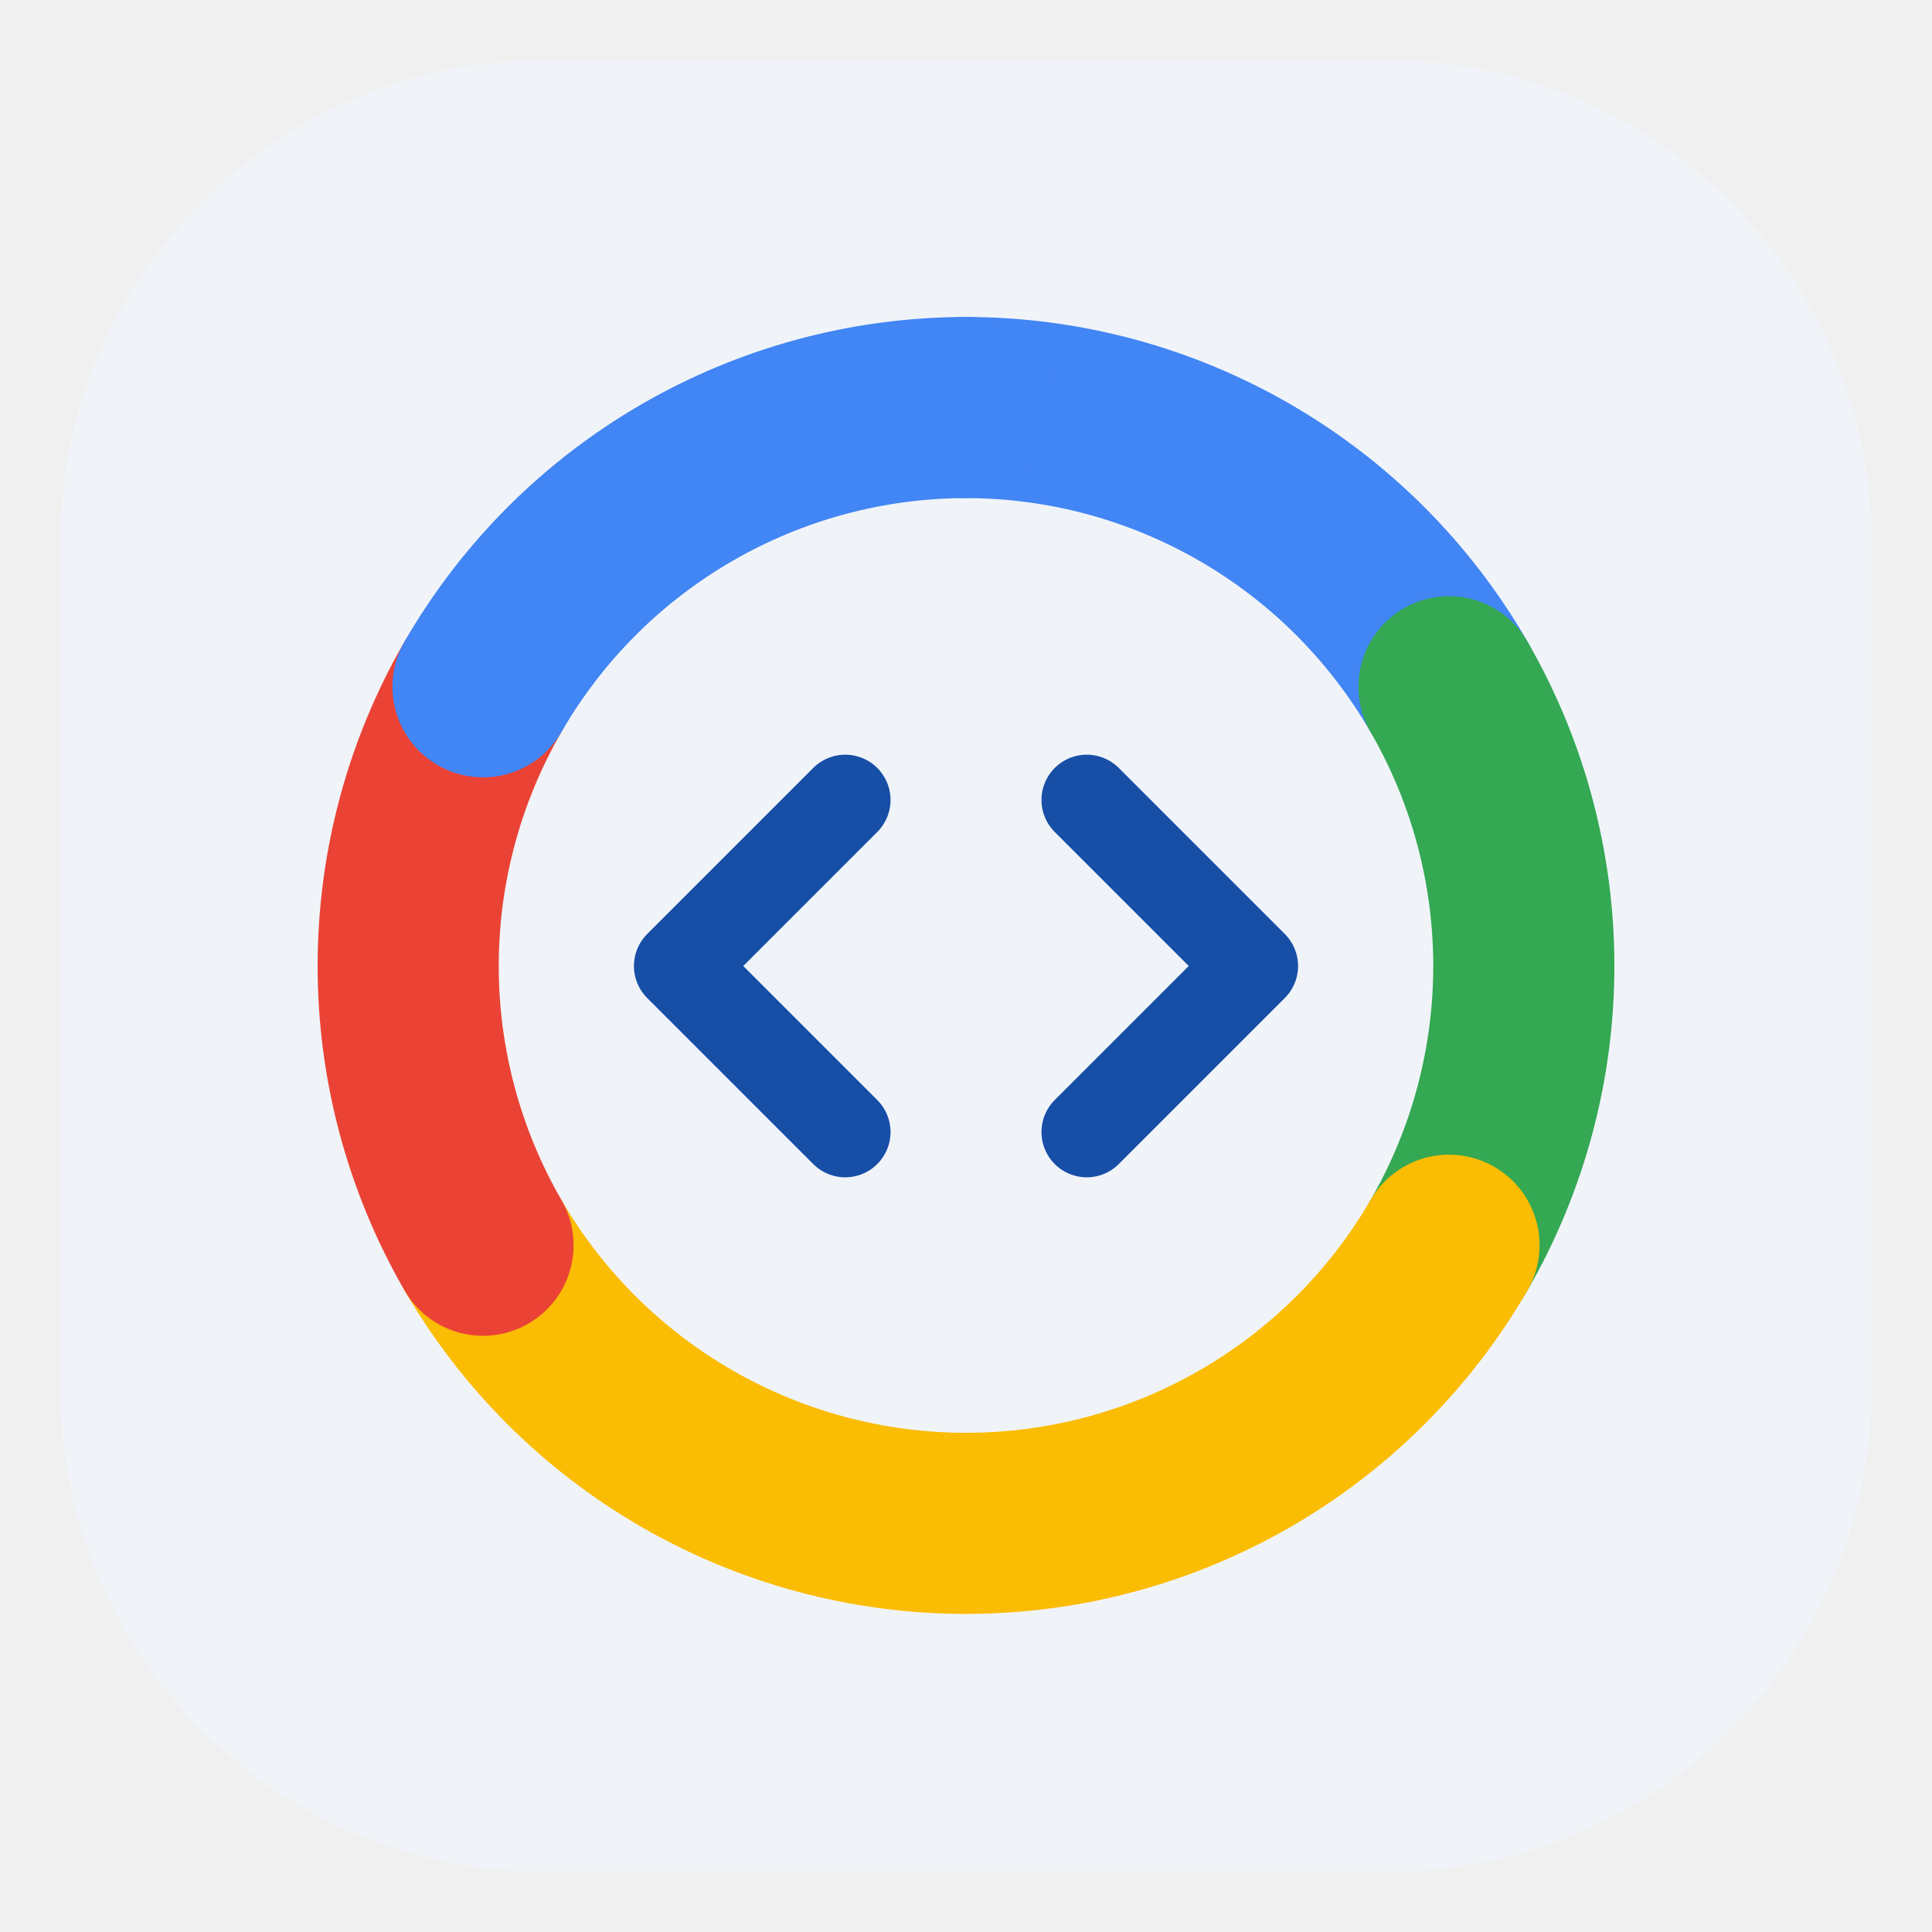
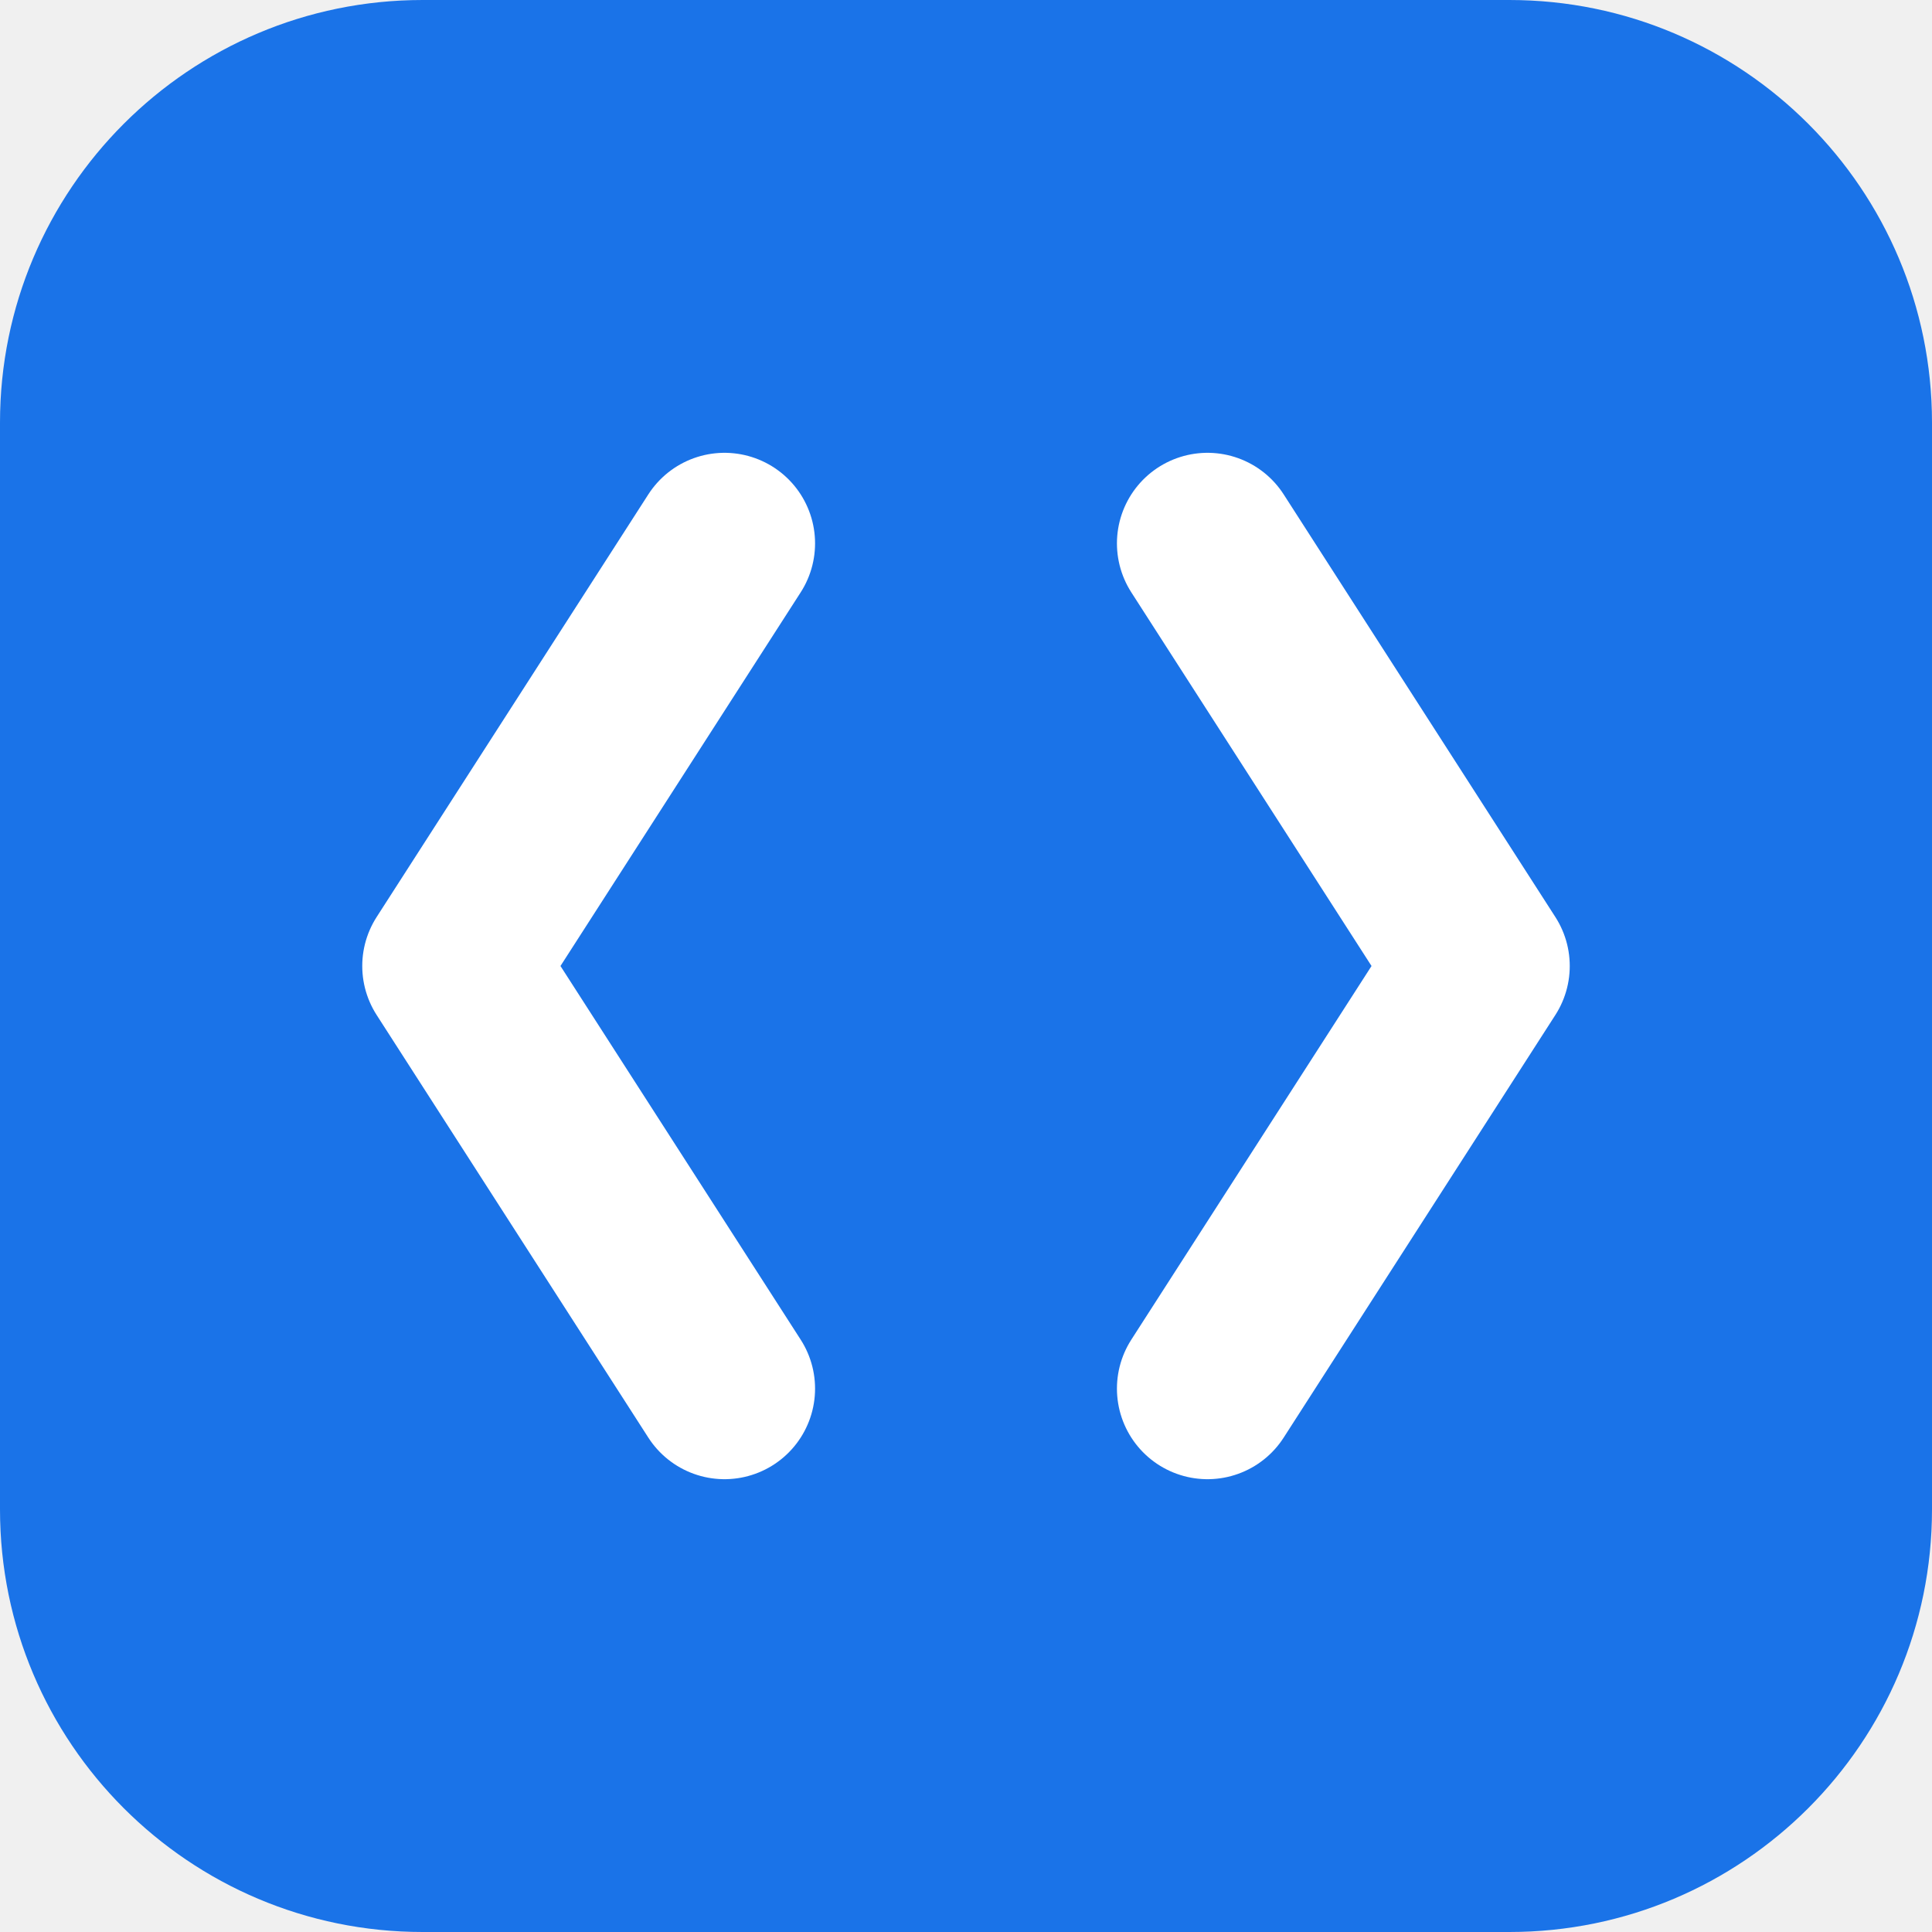
<svg xmlns="http://www.w3.org/2000/svg" viewBox="0 0 128 128">
-   <rect x="4" y="4" width="120" height="120" rx="32" fill="#f0f4f9" />
-   <path d="M64 27a37 37 0 0 1 32 18.5" fill="none" stroke="#4285f4" stroke-width="12" stroke-linecap="round" />
-   <path d="M96 45.5a37 37 0 0 1 0 37" fill="none" stroke="#34a853" stroke-width="12" stroke-linecap="round" />
-   <path d="M96 82.5A37 37 0 0 1 32 82.5" fill="none" stroke="#fbbc04" stroke-width="12" stroke-linecap="round" />
-   <path d="M32 82.5a37 37 0 0 1 0-37" fill="none" stroke="#ea4335" stroke-width="12" stroke-linecap="round" />
-   <path d="M32 45.5A37 37 0 0 1 64 27" fill="none" stroke="#4285f4" stroke-width="12" stroke-linecap="round" />
-   <path d="m56 53-11 11 11 11m16-22 11 11-11 11" fill="none" stroke="#174ea6" stroke-width="6" stroke-linecap="round" stroke-linejoin="round" />
+   <rect width="128" height="128" rx="28" fill="#1a73e8" />
+   <path d="M48 36 30 64l18 28M80 36l18 28-18 28" fill="none" stroke="#fff" stroke-width="12" stroke-linecap="round" stroke-linejoin="round" />
</svg>
